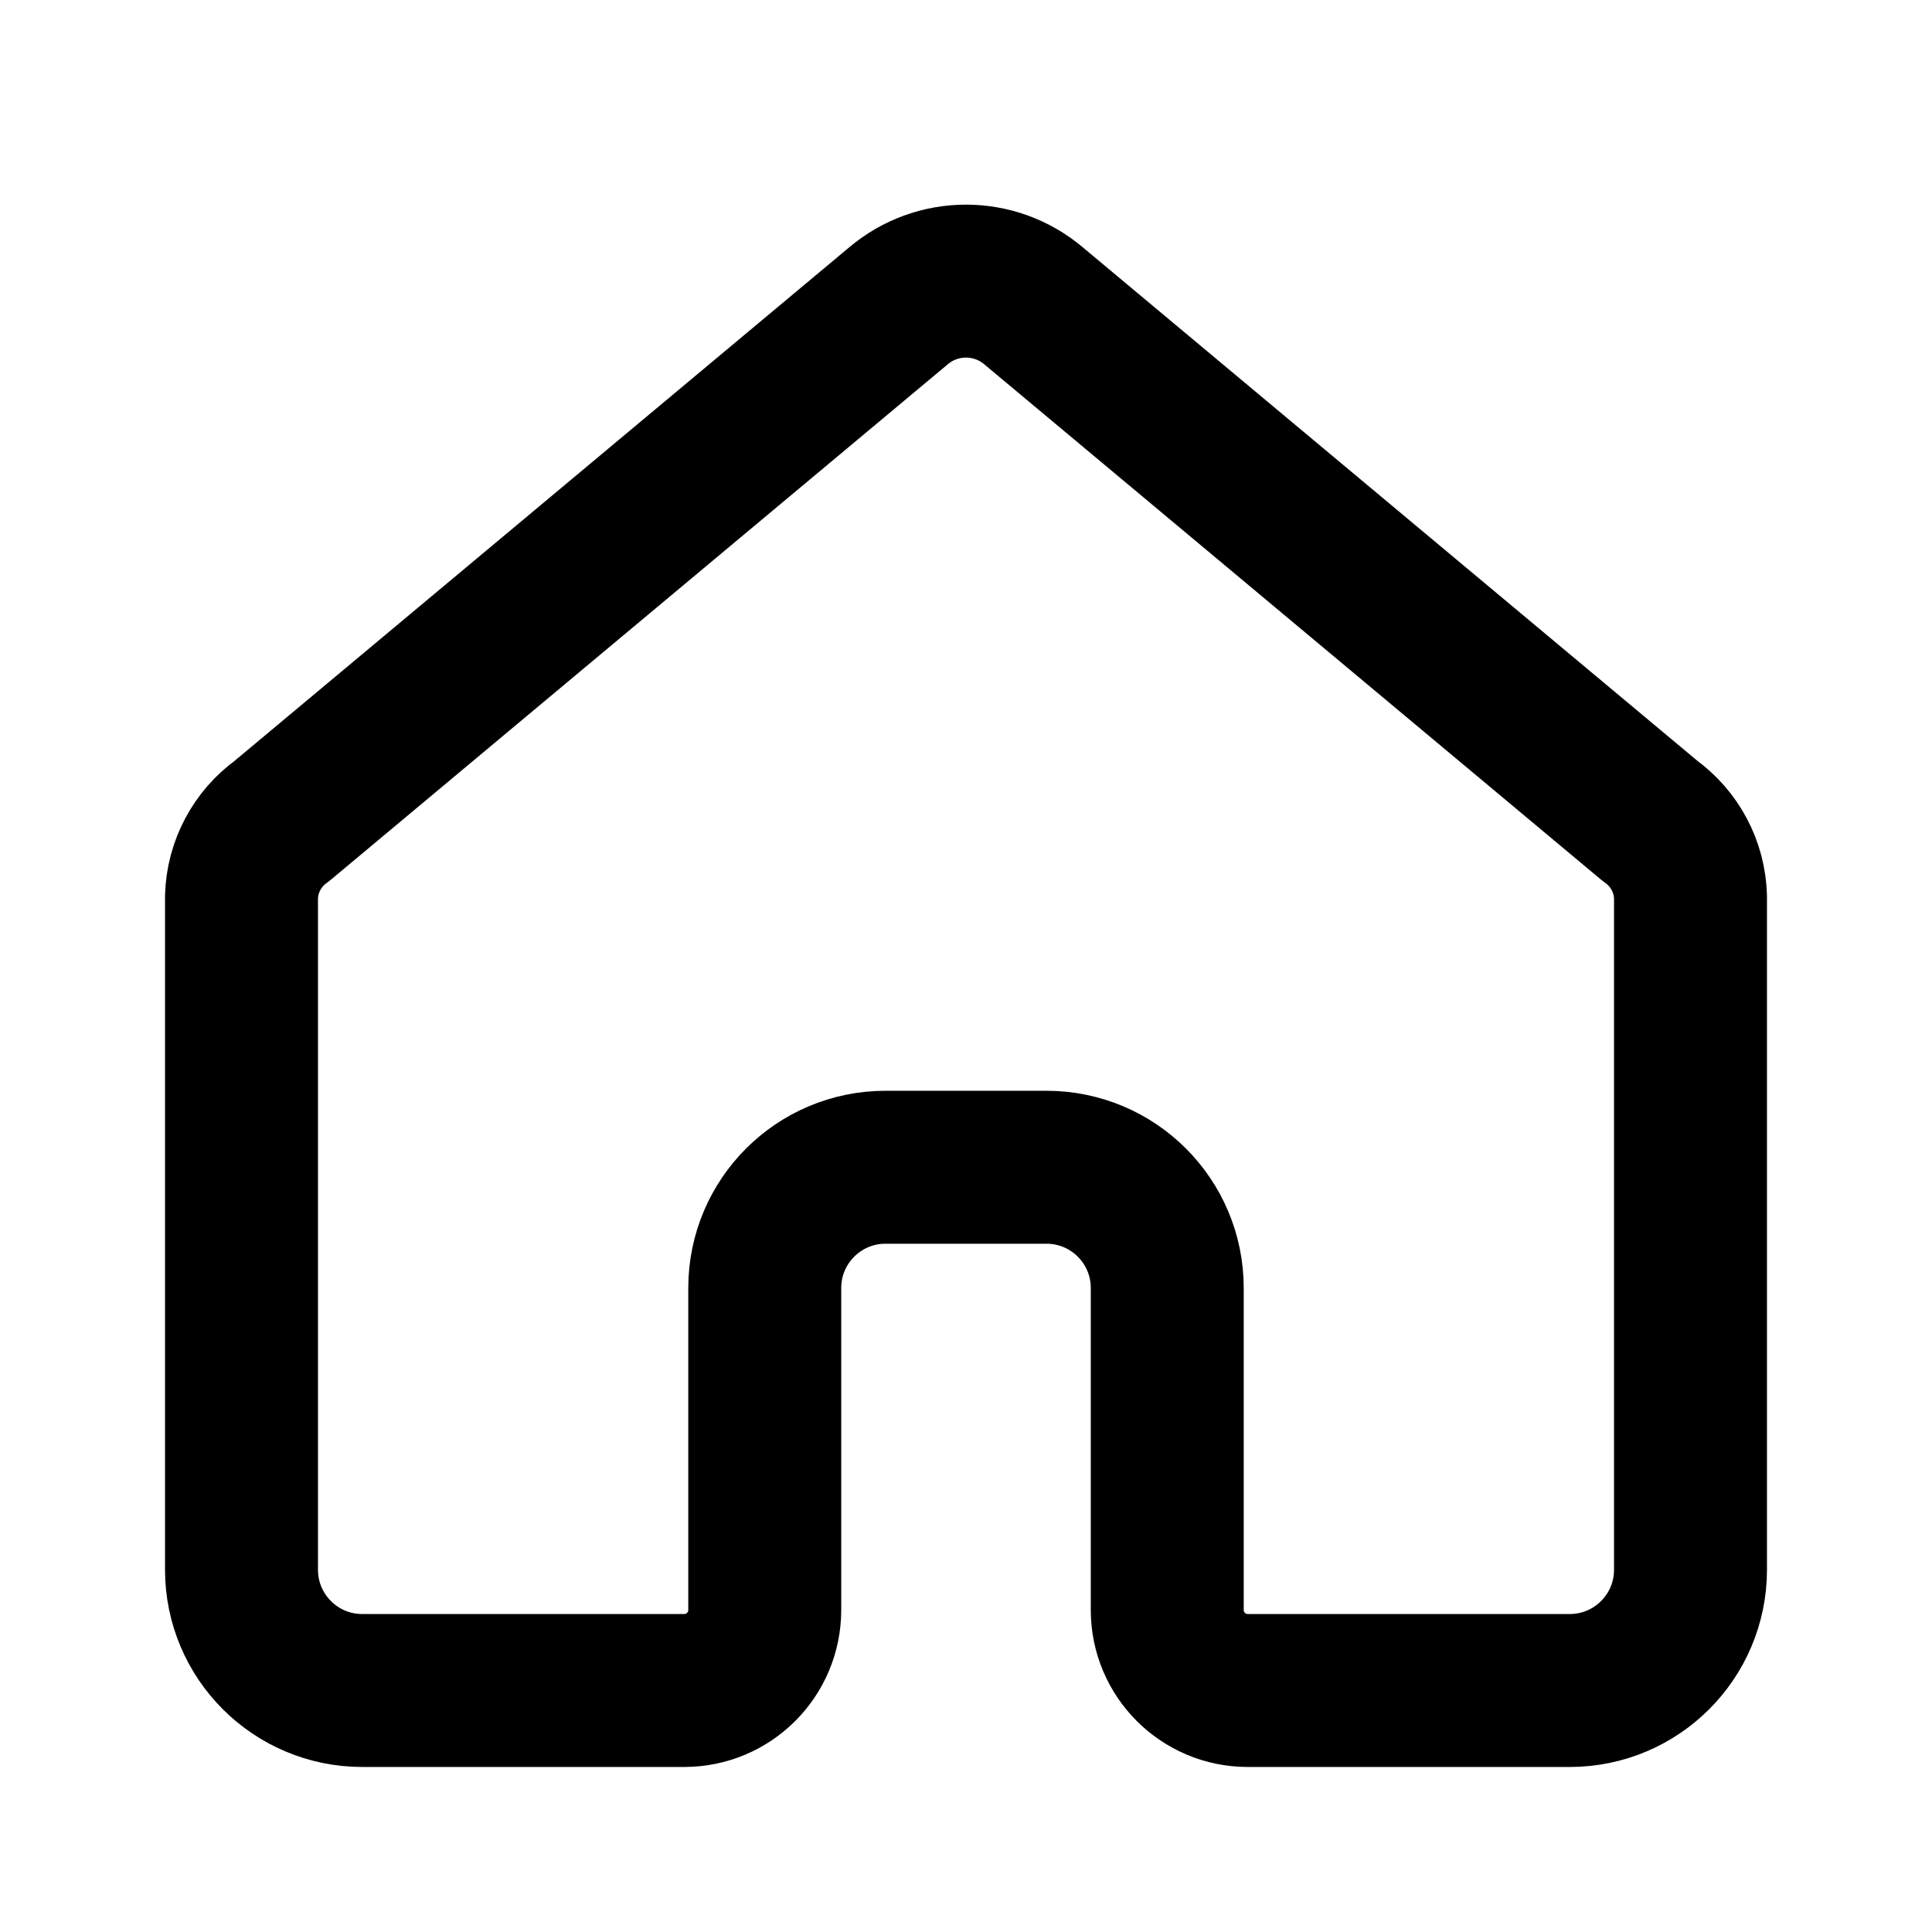
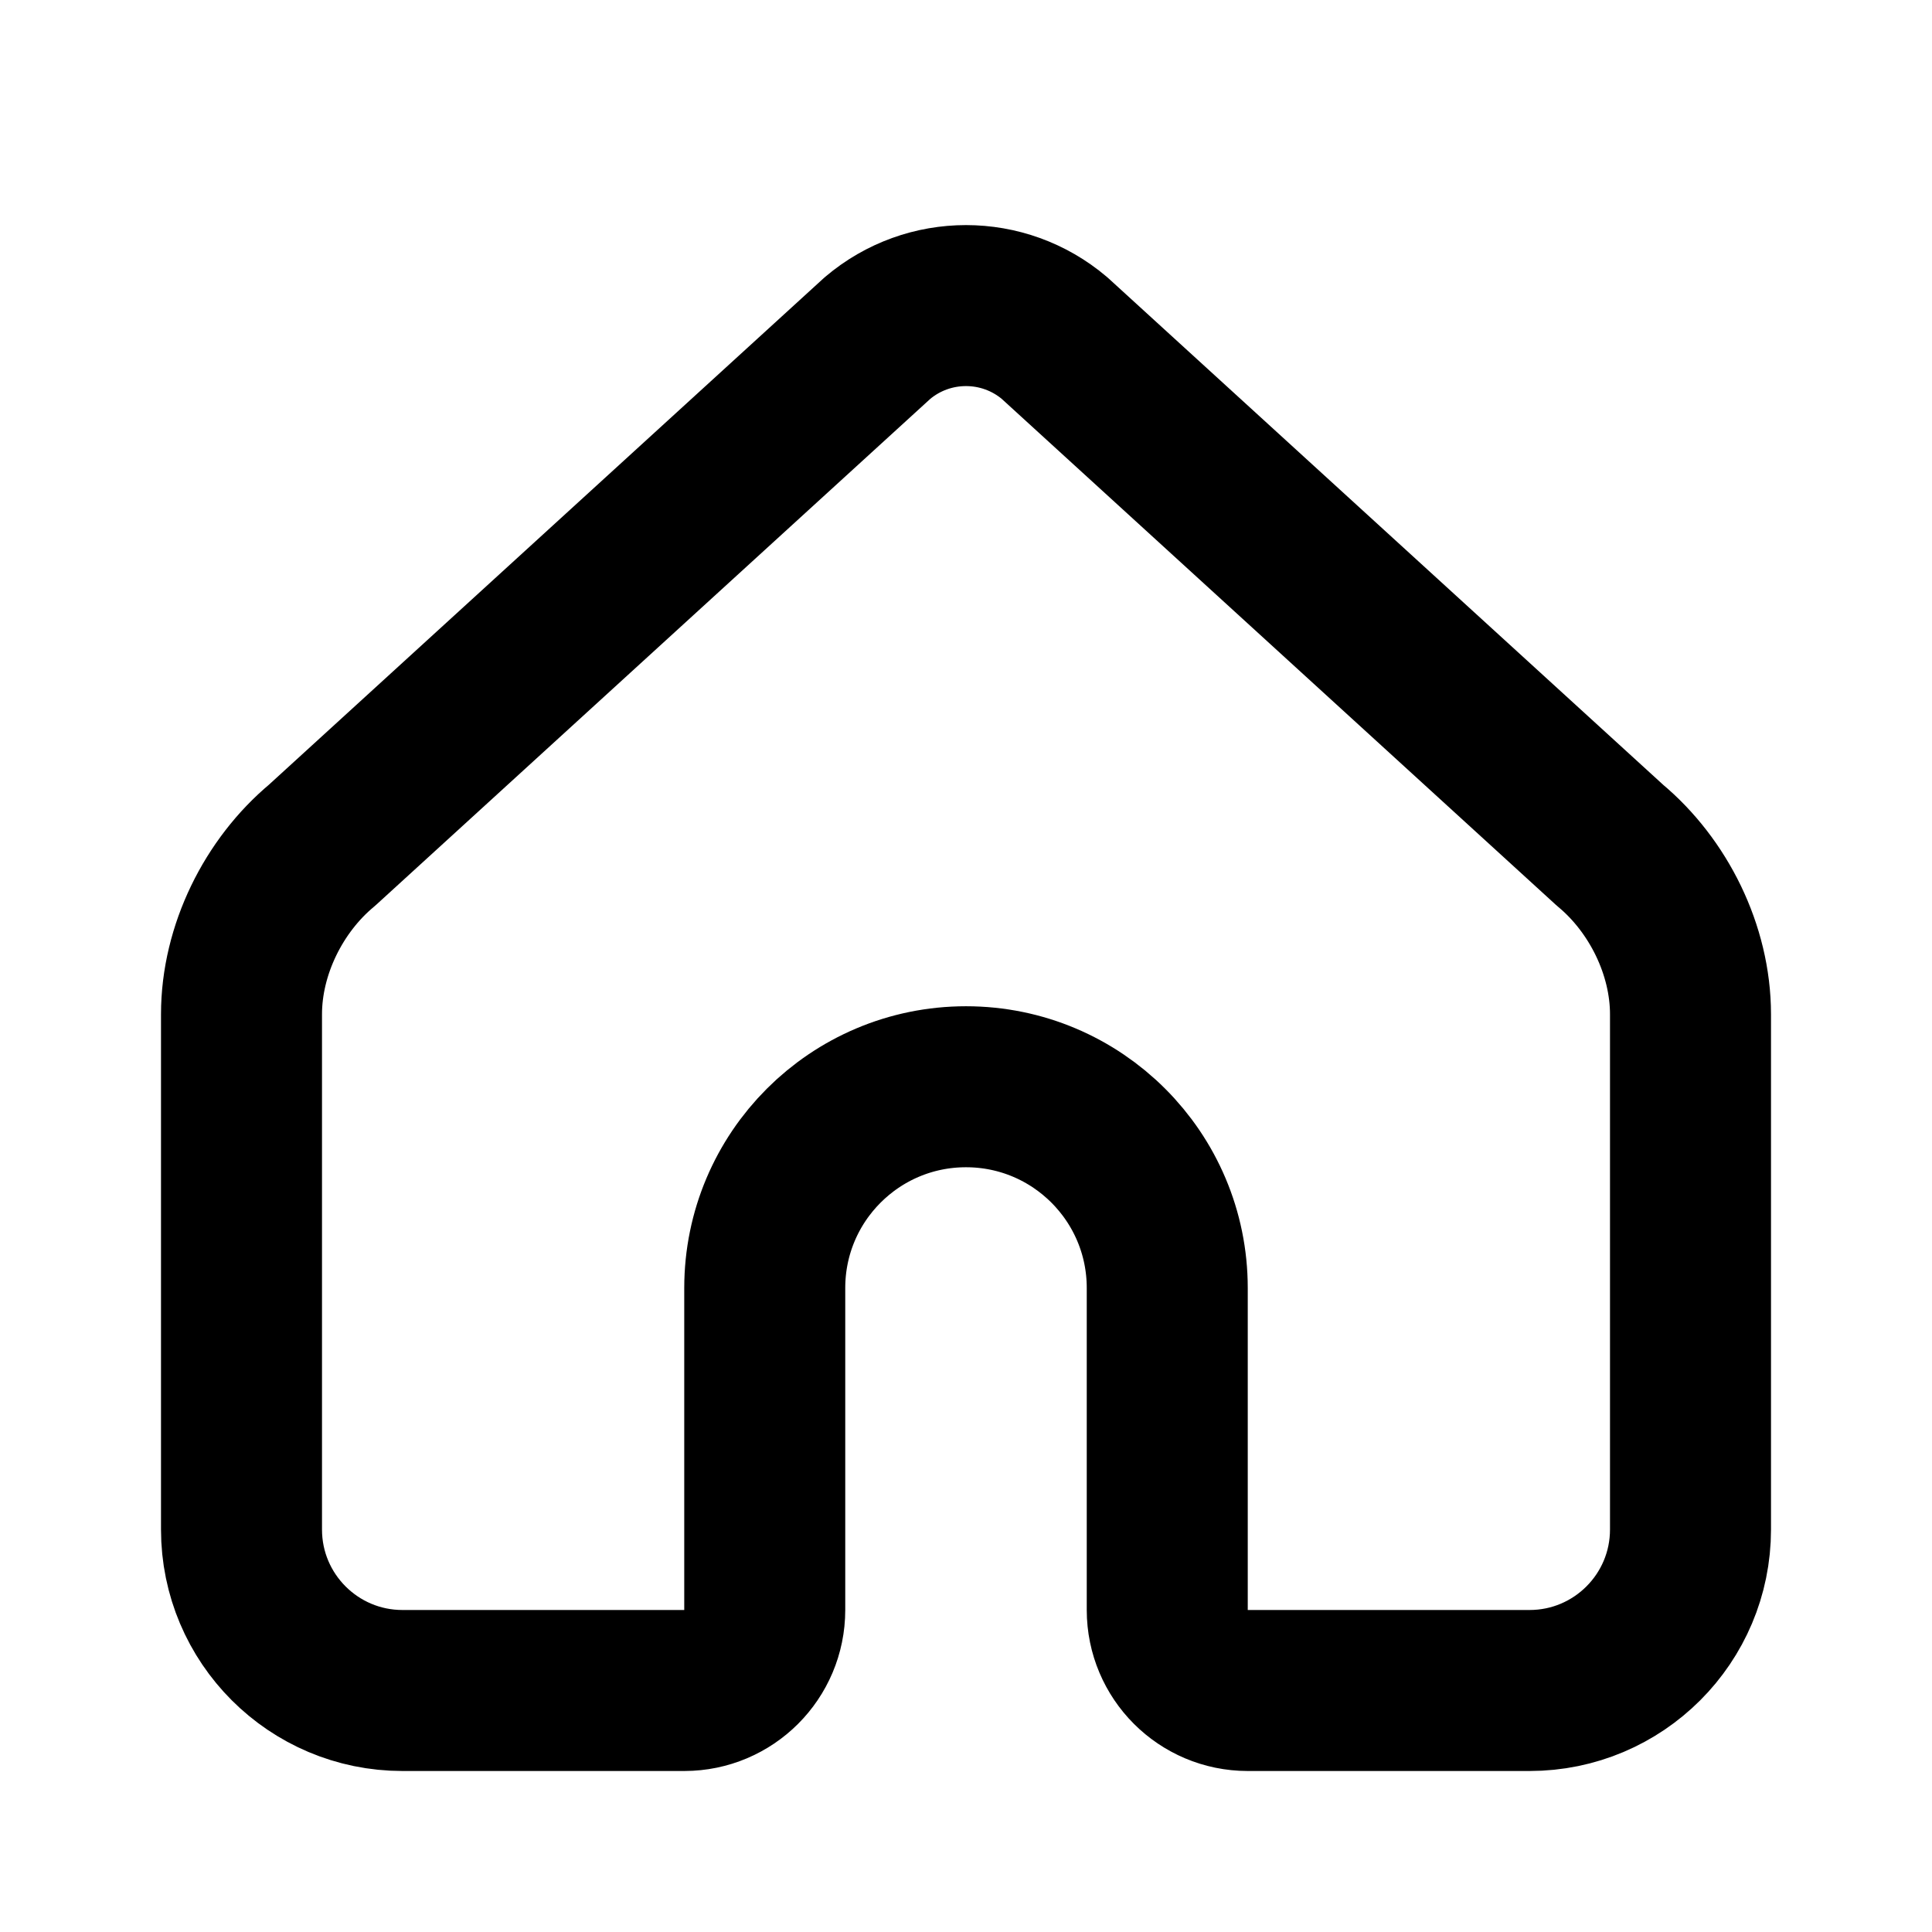
- <svg xmlns="http://www.w3.org/2000/svg" viewBox="0 0 24 24" fill="none" stroke="currentColor" stroke-width="1.9" stroke-linecap="round" stroke-linejoin="round">
-   <path d="M3.5 10.2L11.16 3.8a1.3 1.3 0 0 1 1.68 0L20.5 10.2A1.2 1.2 0 0 1 21 11.14V19.5a1.5 1.5 0 0 1-1.5 1.5h-4a1 1 0 0 1-1-1v-4a1.5 1.5 0 0 0-1.5-1.5h-2A1.5 1.5 0 0 0 9.5 16v4a1 1 0 0 1-1 1h-4A1.5 1.5 0 0 1 3 19.5v-8.36a1.2 1.2 0 0 1 .5-.94z" />
+ <svg xmlns="http://www.w3.org/2000/svg" viewBox="0 0 24 24" fill="none" stroke="currentColor" stroke-width="2" stroke-linecap="round" stroke-linejoin="round">
+   <path d="M4 10.5L10.9 4.2a1.7 1.7 0 0 1 2.2 0L20 10.5c.6.5 1 1.3 1 2.1V19a2 2 0 0 1-2 2h-3.5a1 1 0 0 1-1-1v-4a2.5 2.5 0 0 0-5 0v4a1 1 0 0 1-1 1H5a2 2 0 0 1-2-2v-6.4c0-.8.4-1.6 1-2.1z" />
</svg>
